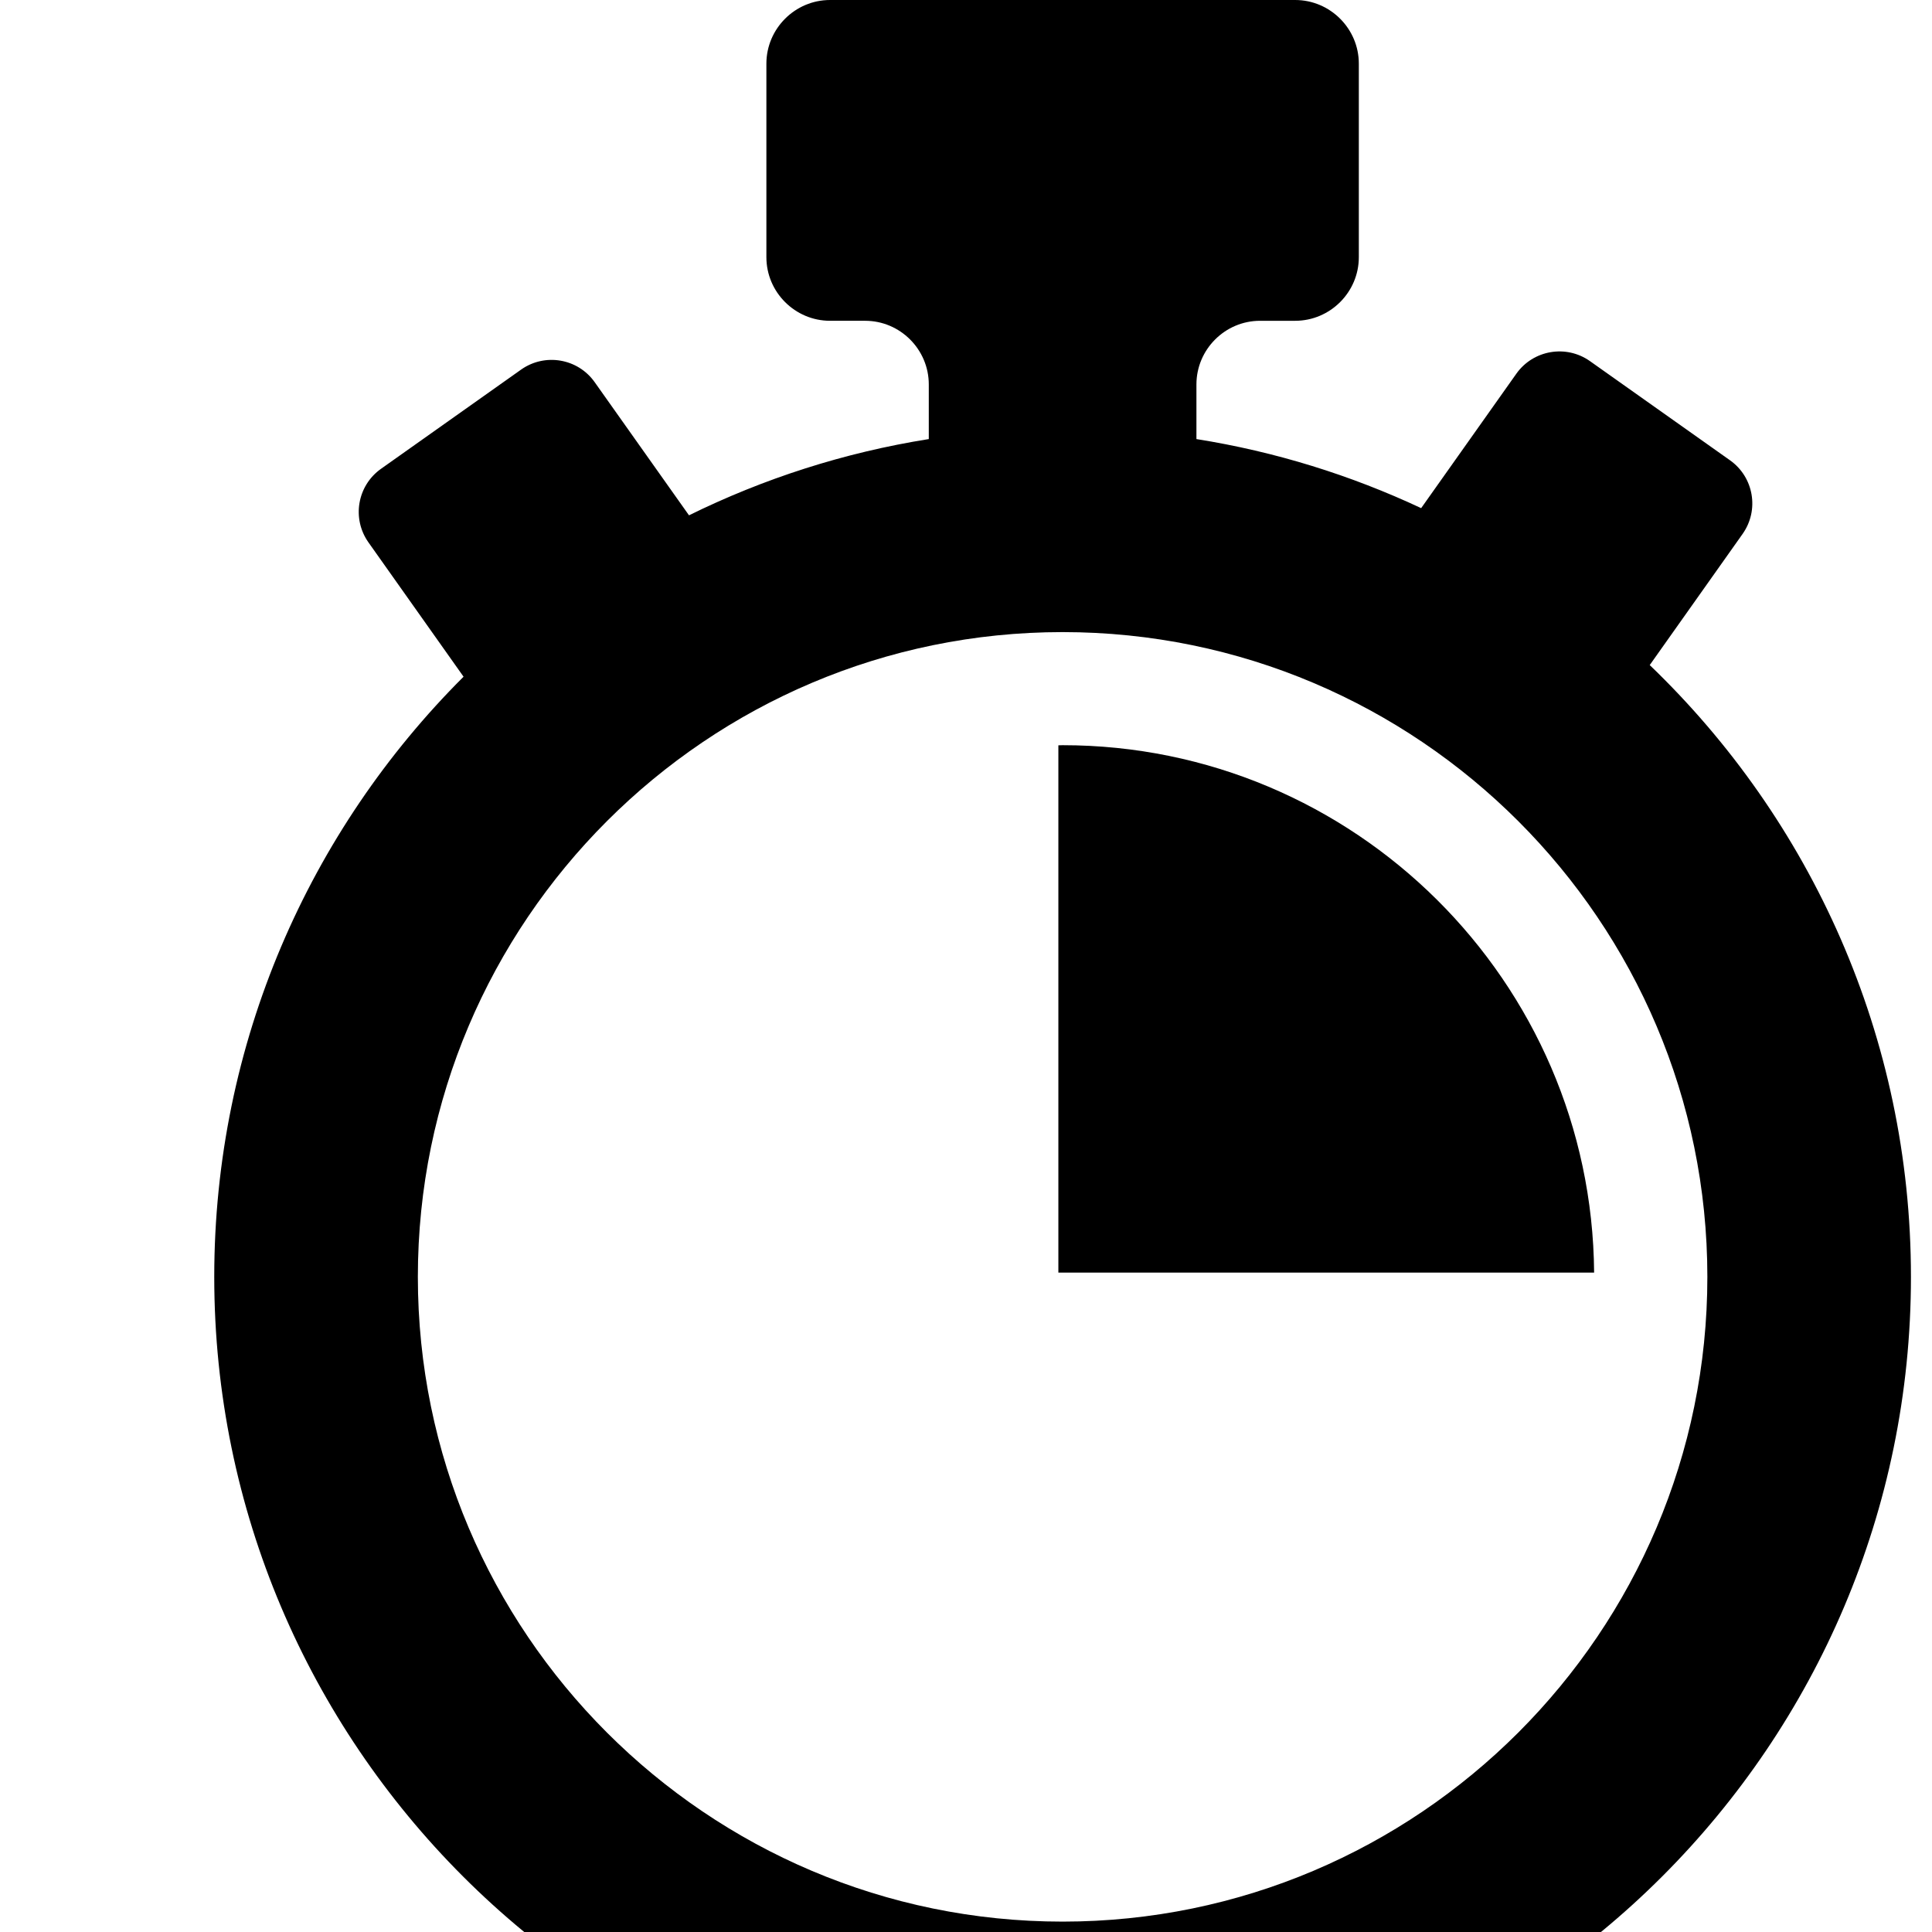
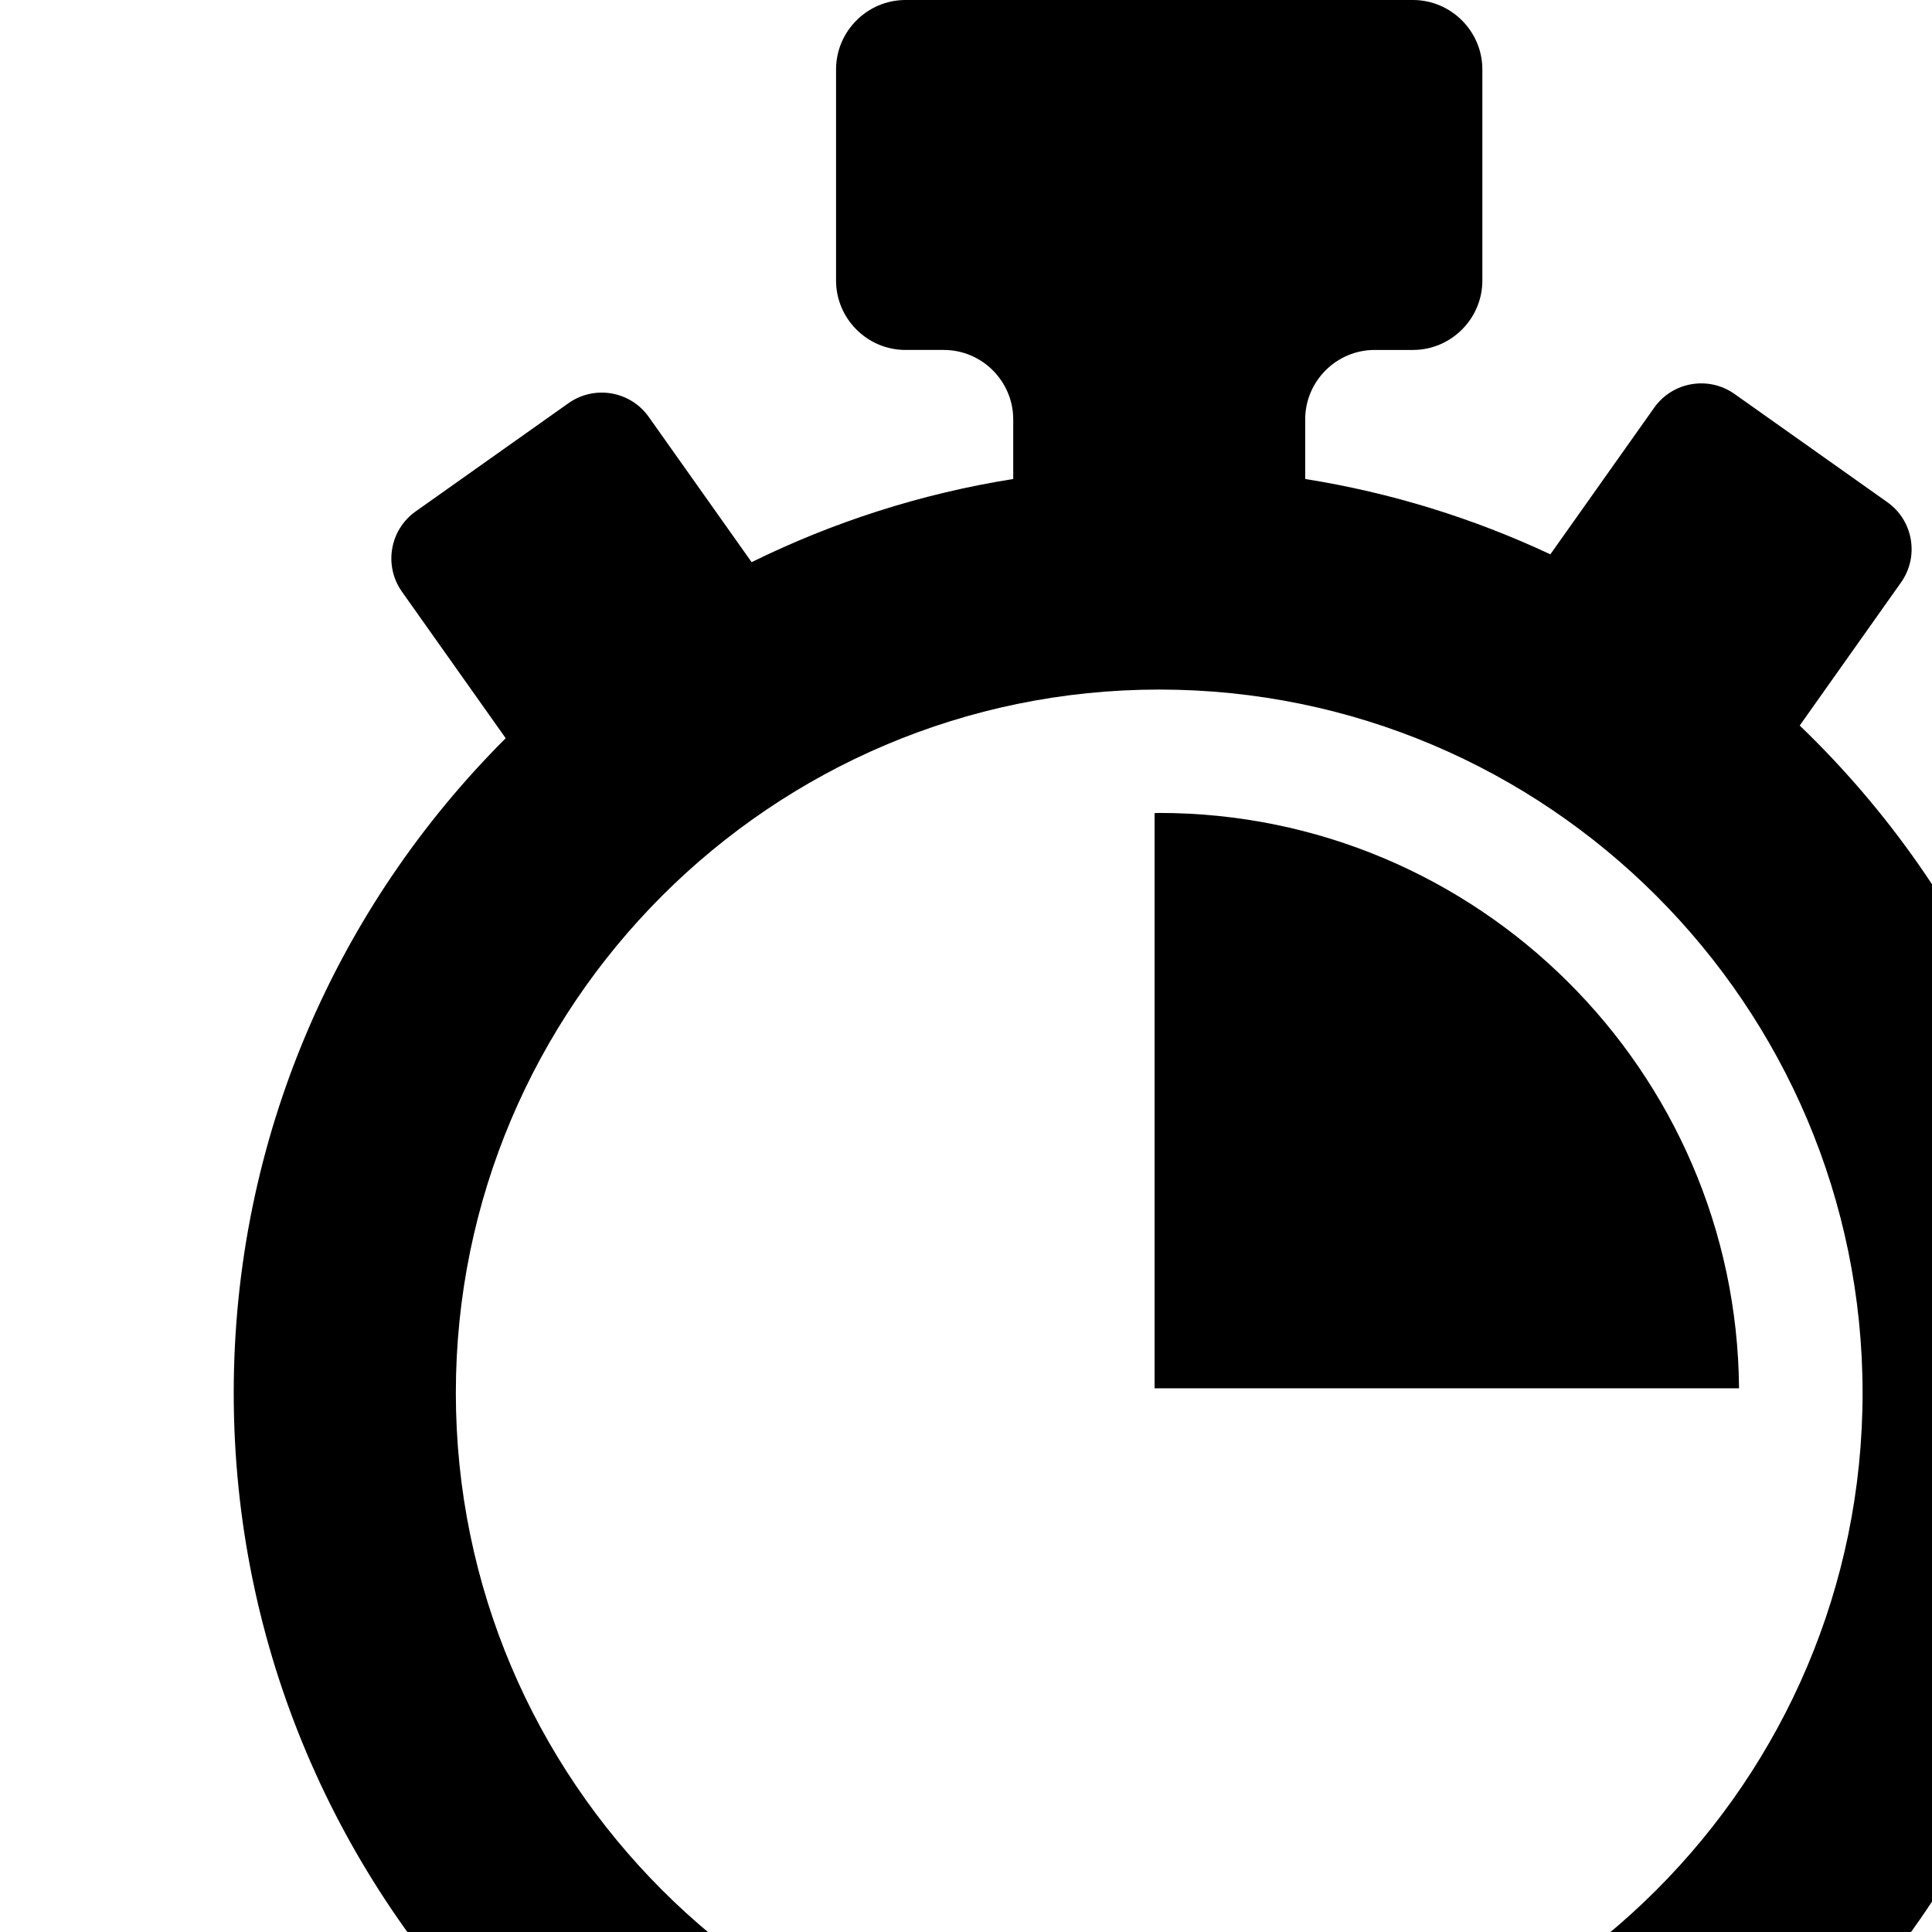
- <svg xmlns="http://www.w3.org/2000/svg" version="1.1" id="Capa_1" x="0px" y="0px" viewBox="0 0 477.435 477.435" style="transform: scale(1.1)" xml:space="preserve">
+ <svg xmlns="http://www.w3.org/2000/svg" version="1.1" id="Capa_1" x="0px" y="0px" viewBox="0 0 477.435 477.435" style="transform: scale(1.2)" xml:space="preserve">
  <g>
    <path d="M370.619,149.412l20.863-29.464c3.786-5.351,2.522-12.751-2.823-16.538l-31.465-22.281   c-5.346-3.78-12.754-2.515-16.541,2.828l-21.383,30.198c-15.783-7.395-32.729-12.693-50.487-15.514V86.363   c0-7.862,6.435-14.296,14.297-14.296h7.886c7.866,0,14.3-6.433,14.3-14.288v-43.48c0-7.858-6.434-14.299-14.3-14.299H186.466   c-7.858,0-14.294,6.441-14.294,14.299v43.479c0,7.855,6.436,14.288,14.294,14.288h7.895c7.859,0,14.295,6.434,14.295,14.296   V98.64c-19.043,3.028-37.139,8.891-53.87,17.127L133.6,85.86c-3.784-5.35-11.187-6.608-16.535-2.828l-31.461,22.282   c-5.351,3.788-6.615,11.188-2.825,16.542l21.361,30.169c-34.581,34.513-56.008,82.215-56.008,134.827   c0,105.084,85.499,190.583,190.586,190.583c105.09,0,190.584-85.499,190.584-190.583   C429.302,232.896,406.767,184.117,370.619,149.412z M238.718,431.698c-79.866,0-144.845-64.983-144.845-144.847   c0-79.869,64.979-144.848,144.845-144.848c79.867,0,144.848,64.979,144.848,144.848   C383.566,366.715,318.585,431.698,238.718,431.698z" />
    <path d="M238.718,167.411c-0.322,0-0.635,0.029-0.951,0.029v118.455h120.358C357.615,220.476,304.254,167.411,238.718,167.411z" />
  </g>
</svg>
